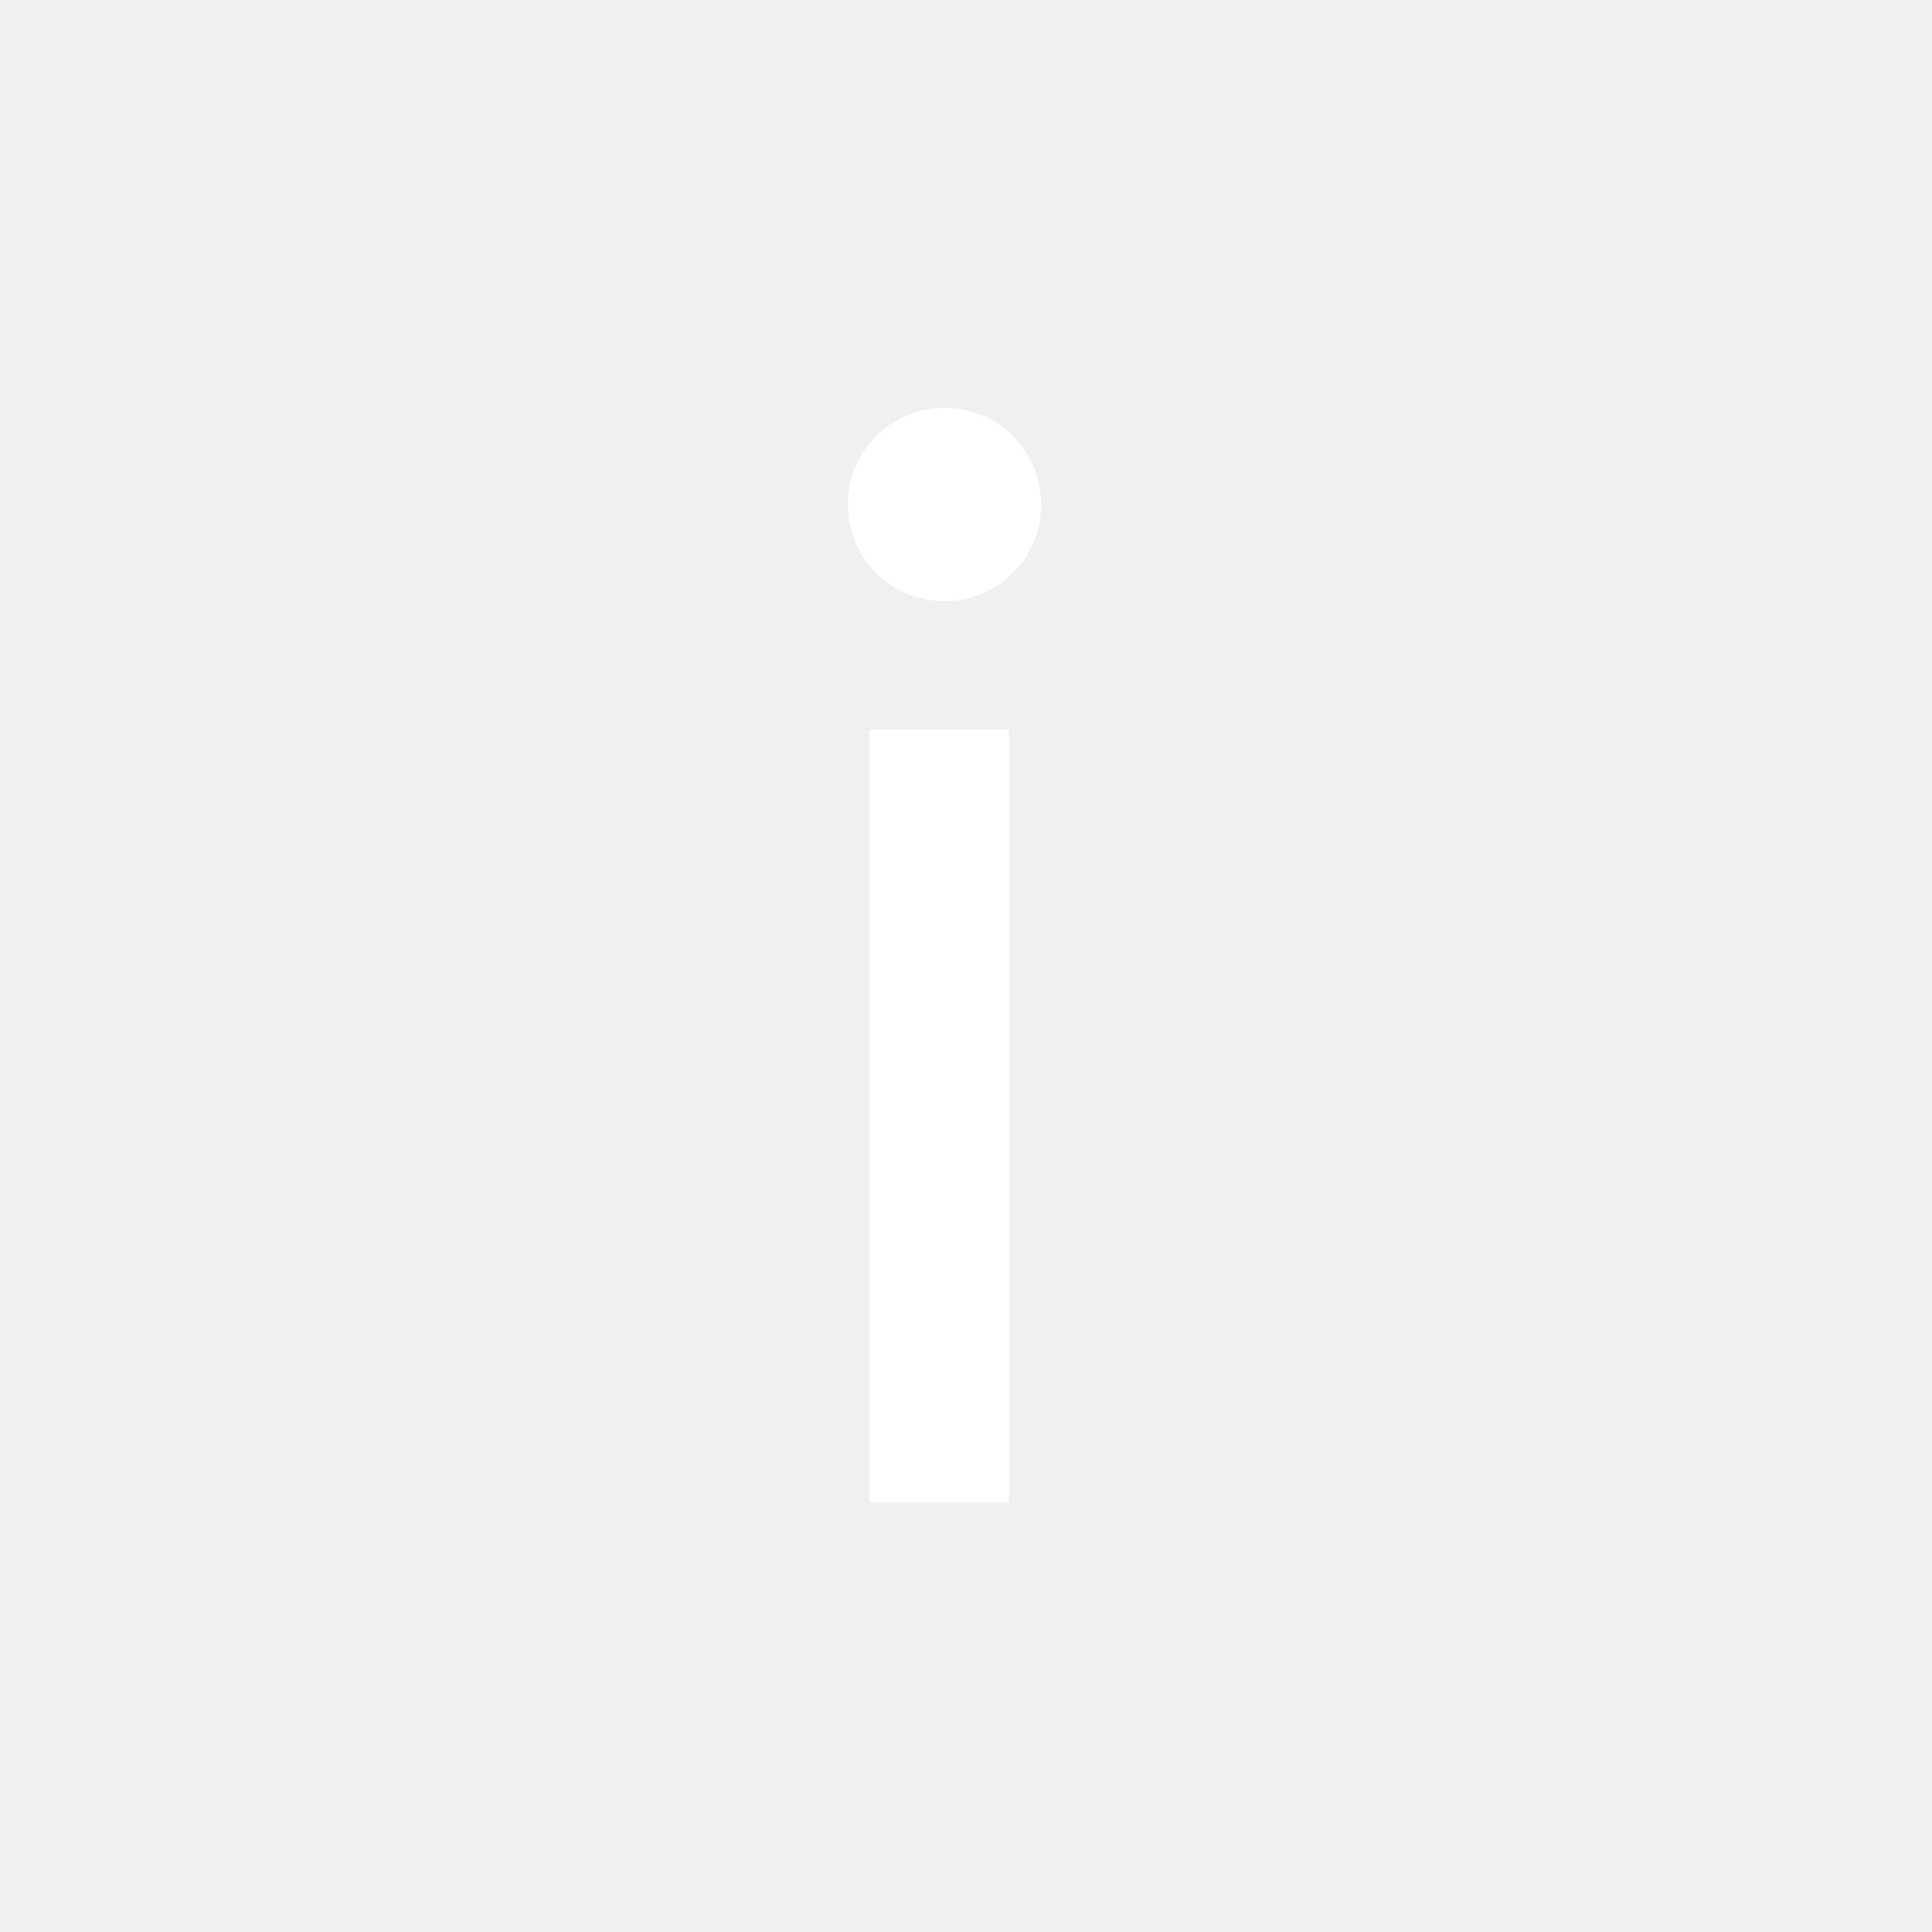
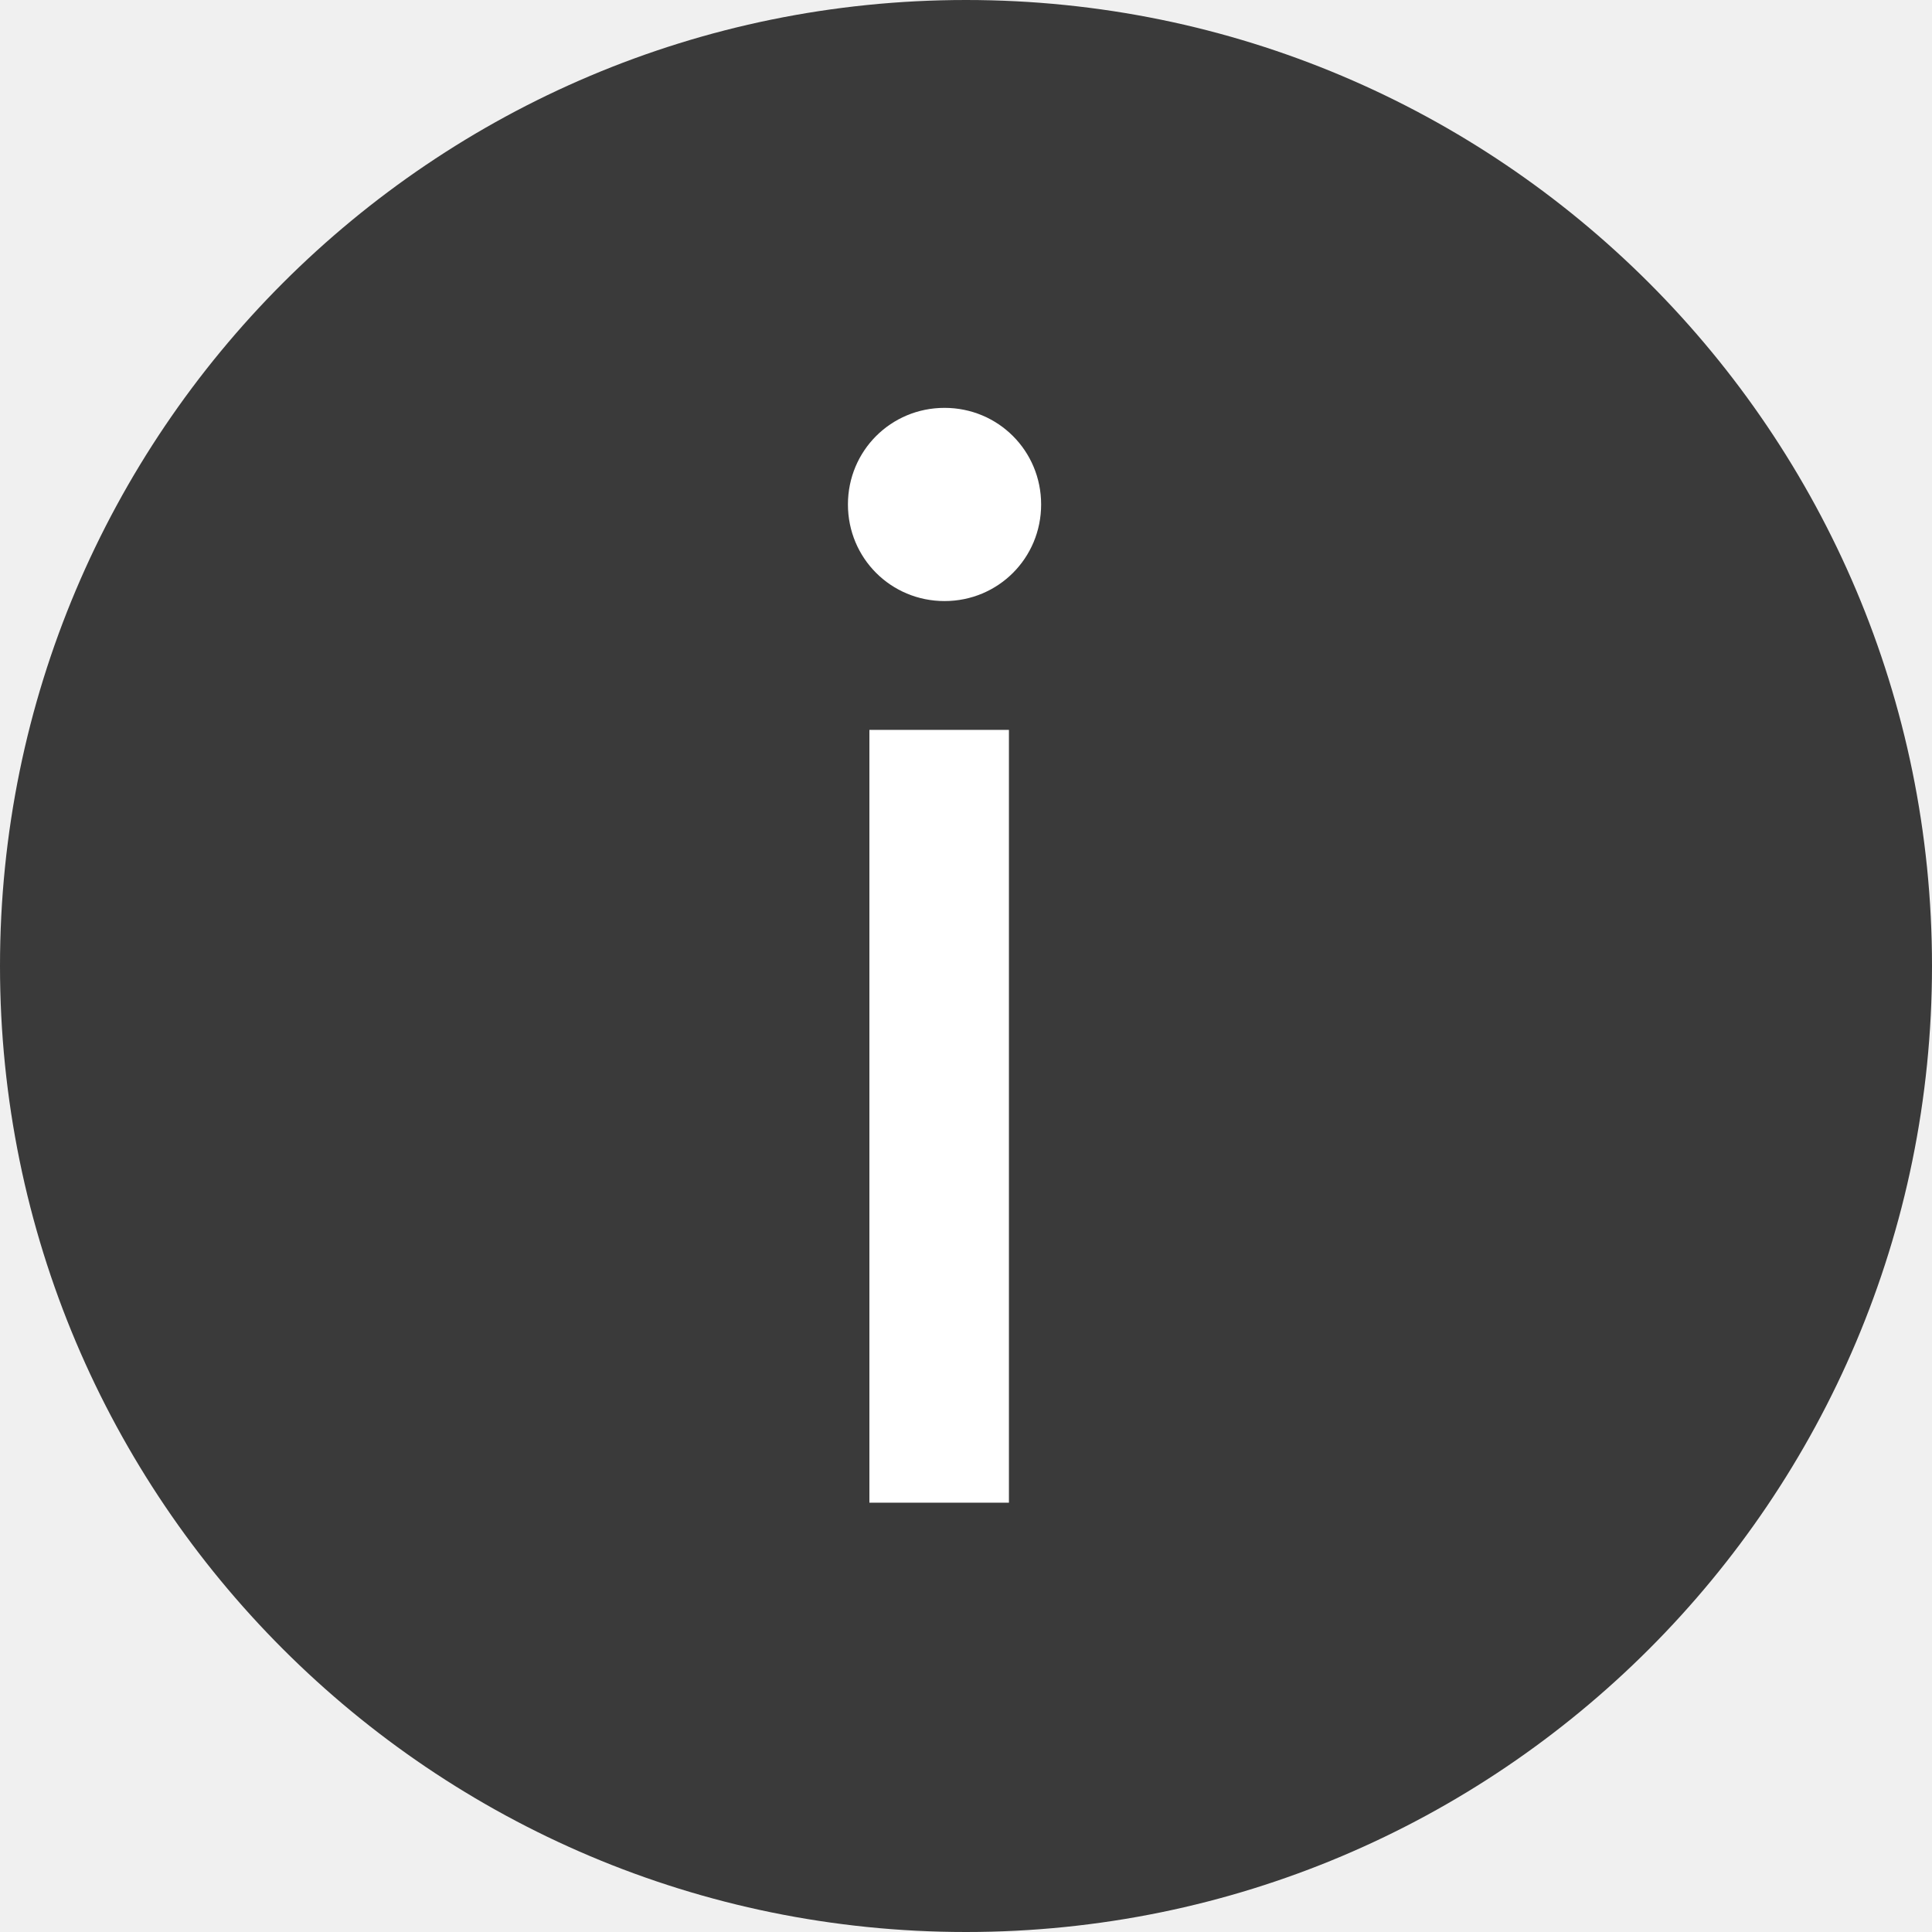
<svg xmlns="http://www.w3.org/2000/svg" version="1.1" class="saved-properties" role="img" aria-hidden="true" tabindex="-1" viewBox="0 0 18 18">
+   <circle class="st0" cx="9" cy="10" r="9" fill="#3A3A3A" transform="translate(0 -1)" />
  <g fill="#FFF" class="st1">
    <path class="st2" d="M7.9 4.7c0-.5.4-.9.9-.9s.9.4.9.9-.4.9-.9.9-.9-.4-.9-.9zm.2 2.1h1.3V14H8.1V6.8z" />
  </g>
</svg>
